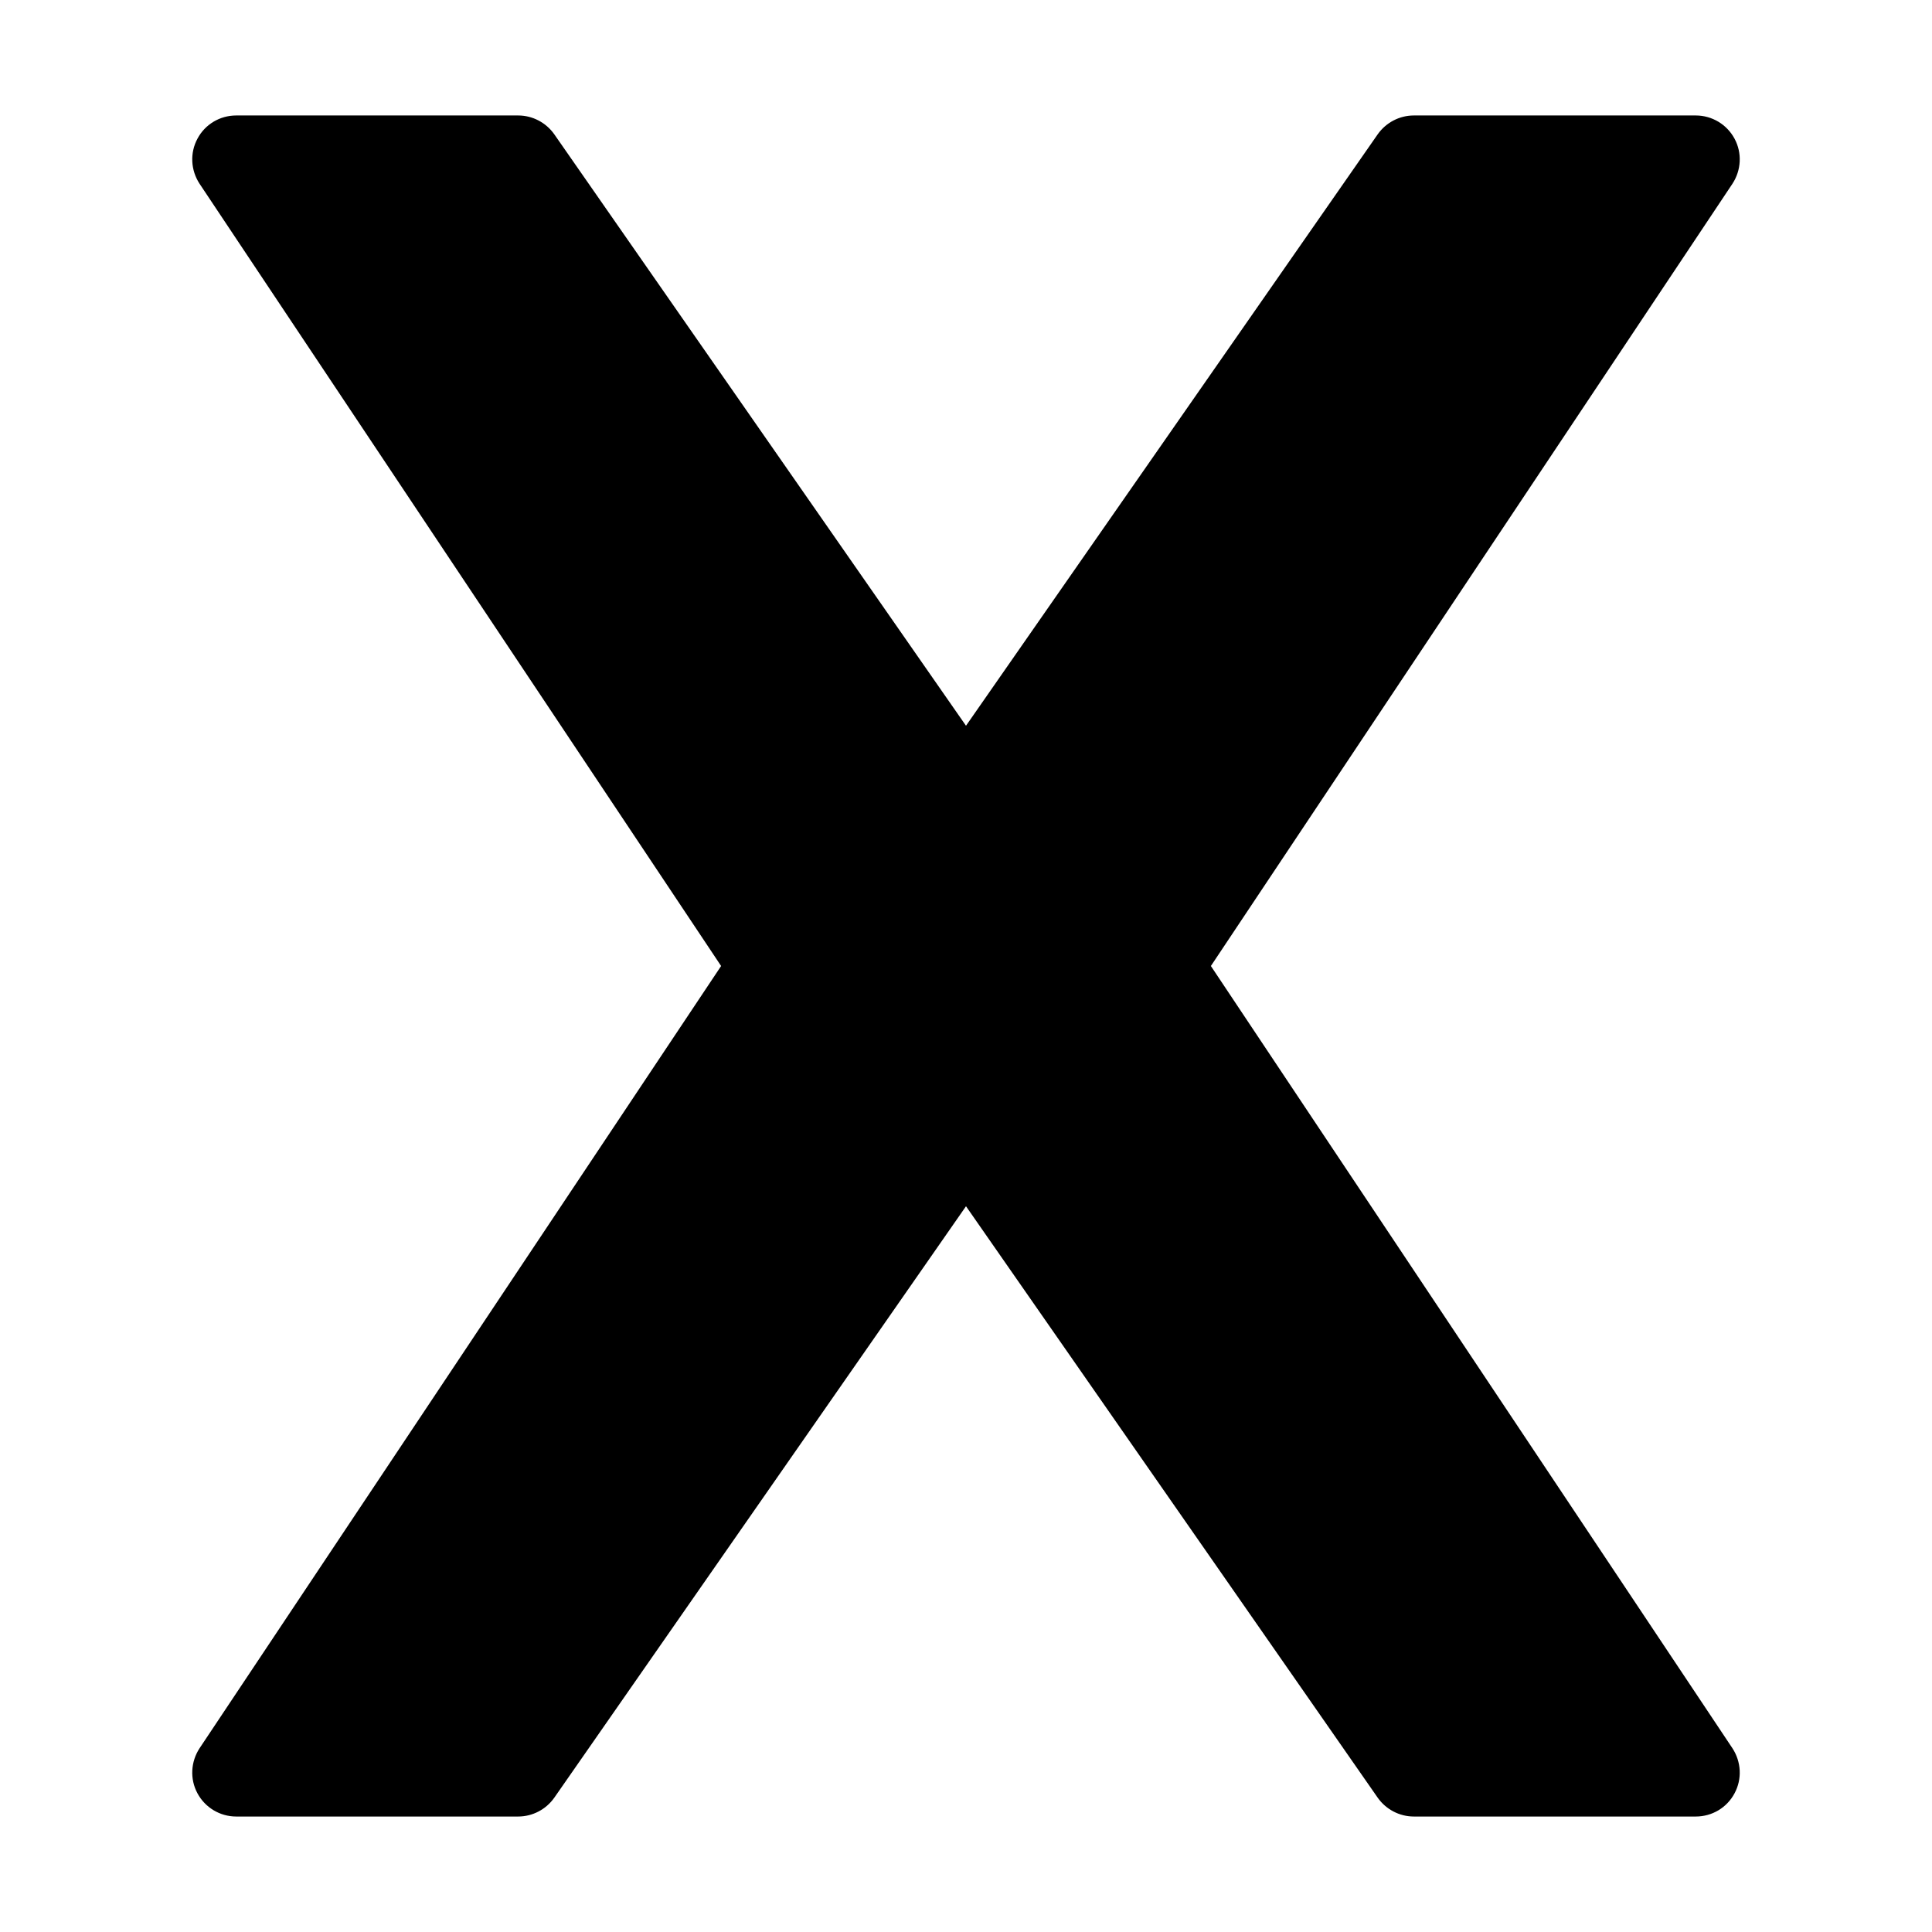
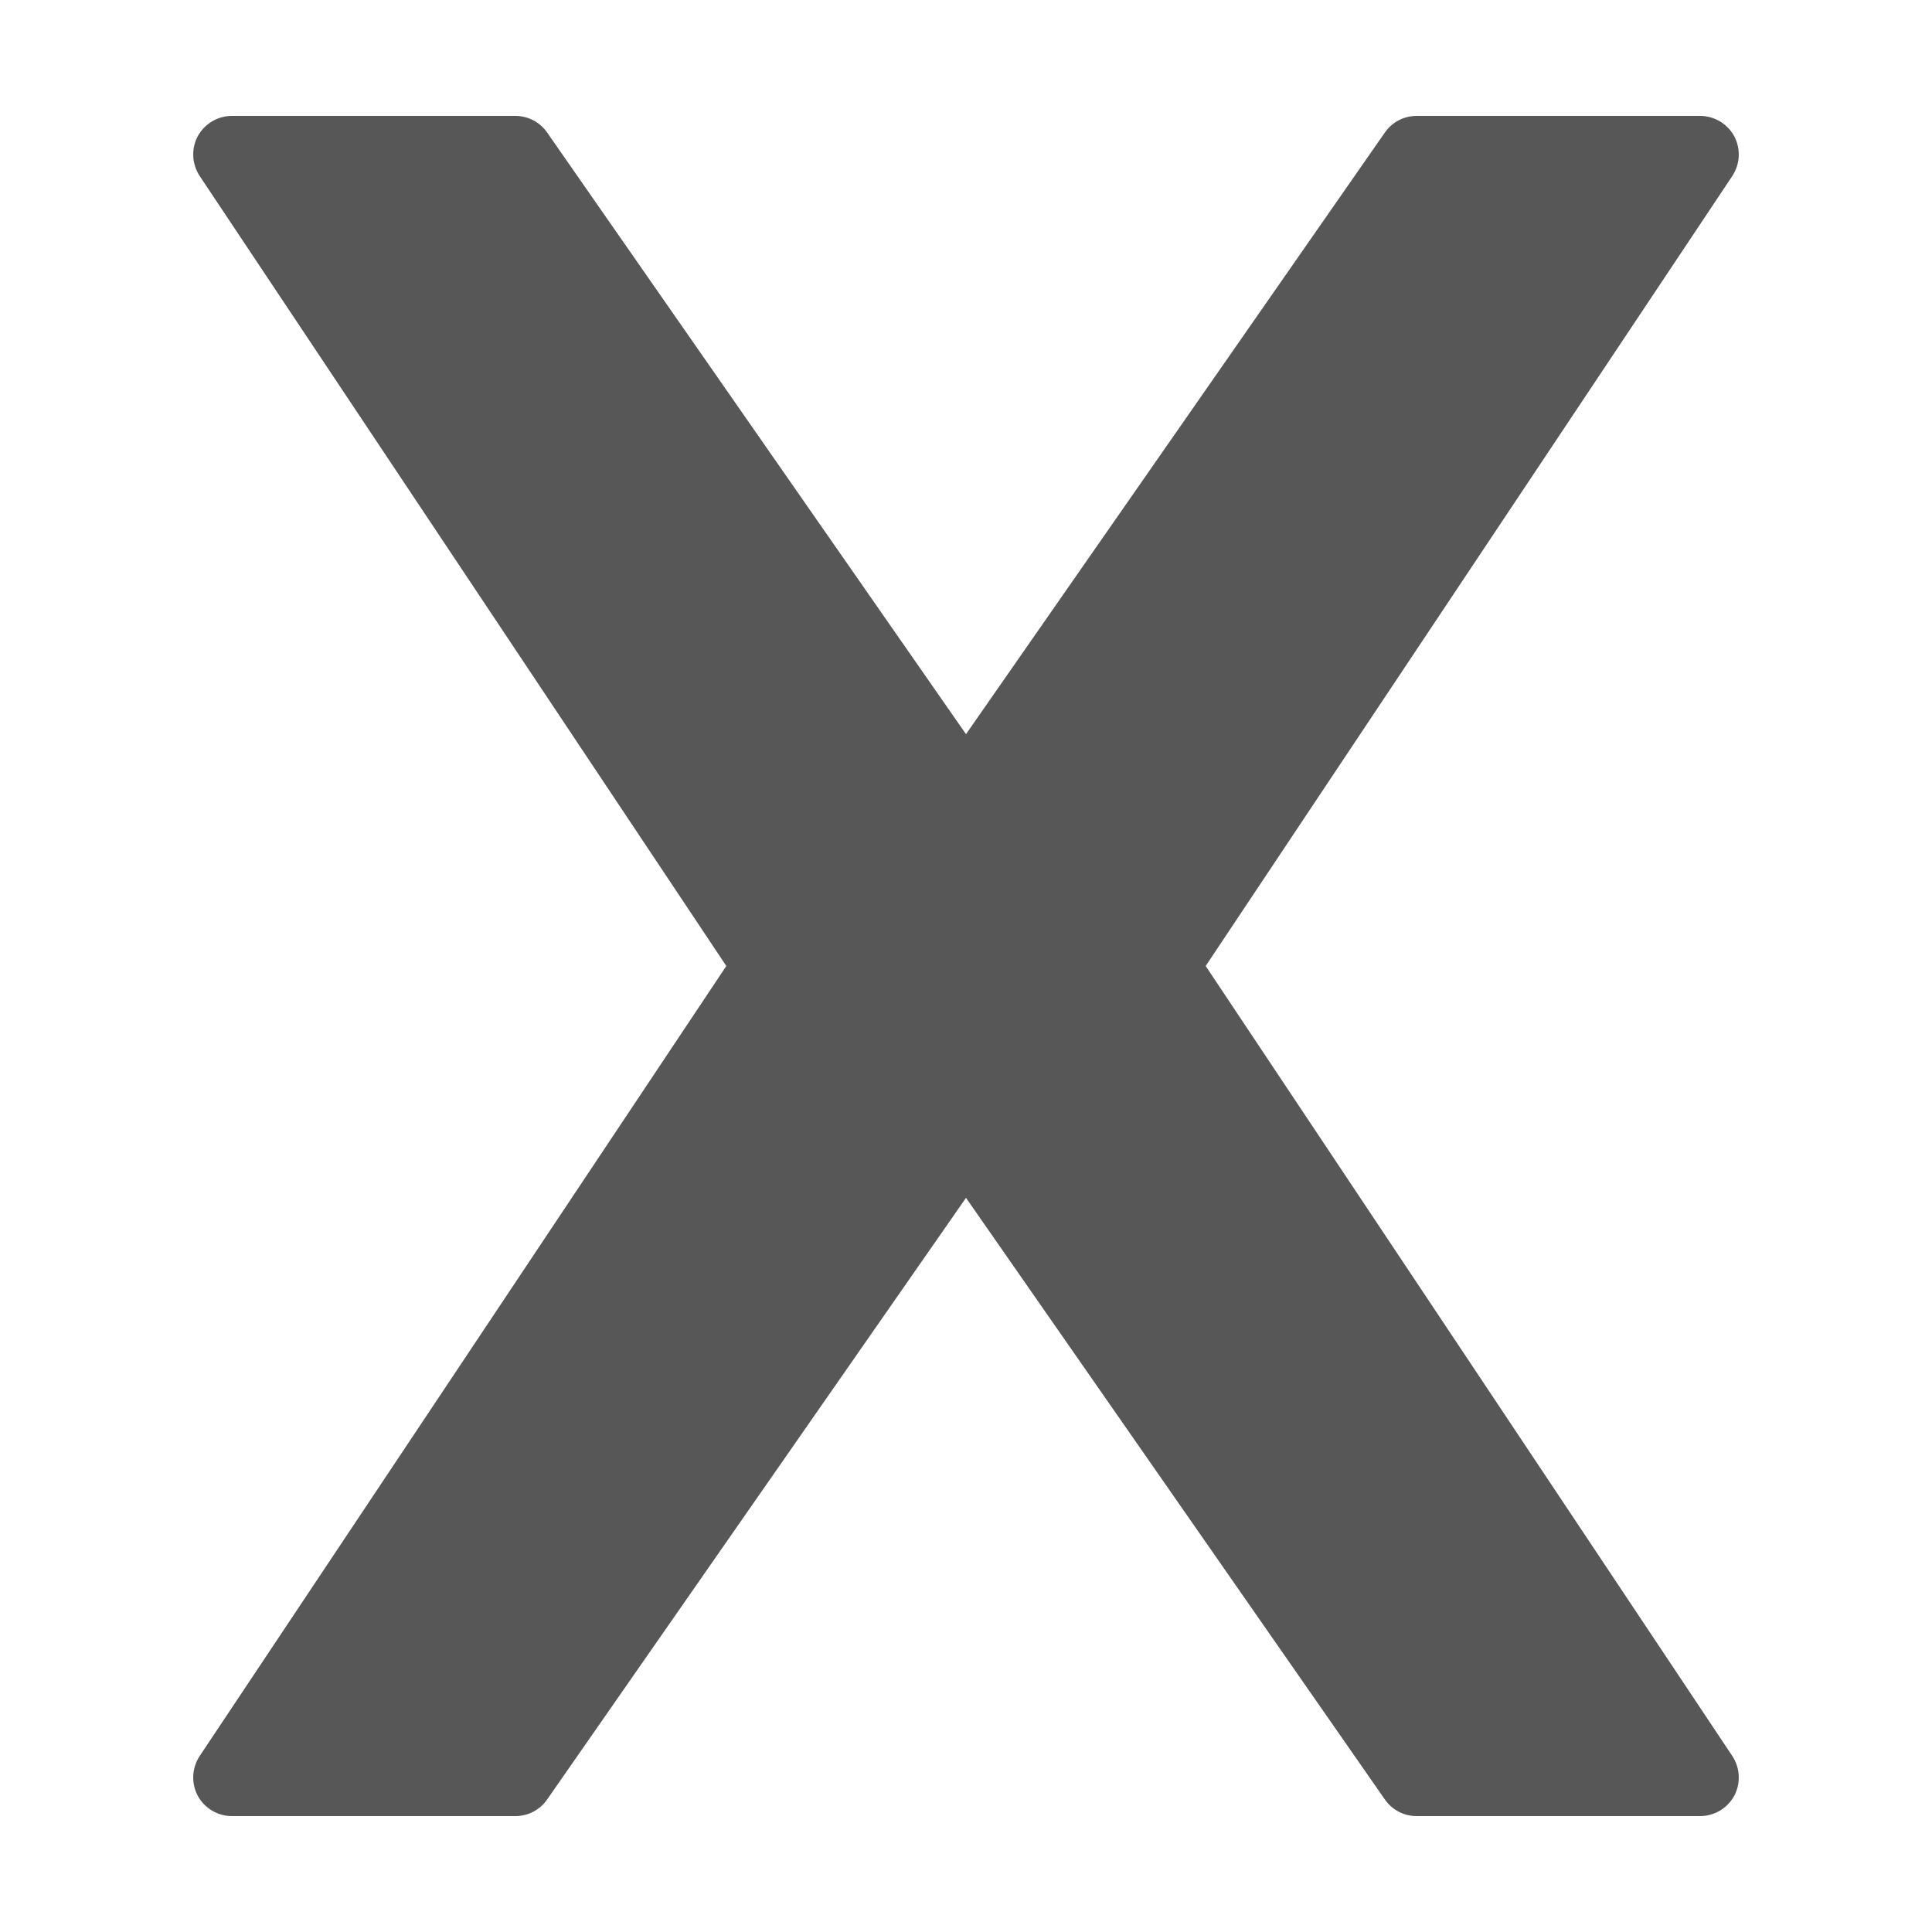
<svg xmlns="http://www.w3.org/2000/svg" width="50pt" height="50pt" viewBox="0 0 50 50" version="1.1">
-   <g id="surface996565">
-     <path style="fill-rule:nonzero;fill:rgb(0%,0%,0%);fill-opacity:1;stroke-width:1;stroke-linecap:butt;stroke-linejoin:round;stroke:rgb(0%,0%,0%);stroke-opacity:1;stroke-miterlimit:10;" d="M 154.228 156.337 C 154.918 157.392 154.999 158.744 154.391 159.866 C 153.796 160.988 152.633 161.677 151.362 161.677 L 126.11 161.677 C 124.988 161.677 123.933 161.123 123.284 160.204 L 86 106.643 L 48.716 160.204 C 48.067 161.123 47.012 161.677 45.89 161.677 L 20.638 161.677 C 19.367 161.677 18.204 160.974 17.609 159.866 C 17.001 158.744 17.082 157.392 17.772 156.337 L 64.668 86 L 17.772 15.663 C 17.082 14.608 17.001 13.256 17.609 12.134 C 18.204 11.012 19.367 10.323 20.638 10.323 L 45.89 10.323 C 47.012 10.323 48.067 10.877 48.716 11.796 L 86 65.357 L 123.284 11.796 C 123.933 10.877 124.988 10.323 126.11 10.323 L 151.362 10.323 C 152.633 10.323 153.796 11.026 154.391 12.134 C 154.999 13.256 154.918 14.608 154.228 15.663 L 107.332 86 Z M 154.228 156.337 " transform="matrix(0.288953,0,0,0.288953,0.15,0.15)" />
-     <path style=" stroke:none;fill-rule:nonzero;fill:rgb(0%,0%,0%);fill-opacity:1;" d="M 31.164 25 L 44.715 4.676 C 44.914 4.371 44.938 3.98 44.762 3.656 C 44.59 3.336 44.254 3.133 43.887 3.133 L 36.59 3.133 C 36.266 3.133 35.961 3.293 35.773 3.559 L 25 19.035 L 14.227 3.559 C 14.039 3.293 13.734 3.133 13.41 3.133 L 6.113 3.133 C 5.746 3.133 5.41 3.332 5.238 3.656 C 5.062 3.98 5.086 4.371 5.285 4.676 L 18.836 25 L 5.285 45.324 C 5.086 45.629 5.062 46.02 5.238 46.344 C 5.41 46.664 5.746 46.867 6.113 46.867 L 13.41 46.867 C 13.734 46.867 14.039 46.707 14.227 46.441 L 25 30.965 L 35.773 46.441 C 35.961 46.707 36.266 46.867 36.59 46.867 L 43.887 46.867 C 44.254 46.867 44.59 46.668 44.762 46.344 C 44.938 46.02 44.914 45.629 44.715 45.324 Z M 31.164 25 " />
+   <g id="surface1116538">
+     <path style=" stroke:none;fill-rule:nonzero;fill:rgb(34.118%,34.118%,34.118%);fill-opacity:1;" d="M 31.203 25 L 44.832 4.555 C 45.035 4.246 45.055 3.855 44.883 3.527 C 44.707 3.203 44.367 3 44 3 L 36.66 3 C 36.332 3 36.027 3.16 35.84 3.43 L 25 19 L 14.16 3.43 C 13.973 3.16 13.668 3 13.34 3 L 6 3 C 5.633 3 5.293 3.203 5.117 3.527 C 4.945 3.852 4.965 4.246 5.168 4.555 L 18.797 25 L 5.168 45.445 C 4.965 45.754 4.945 46.145 5.117 46.473 C 5.293 46.797 5.633 47 6 47 L 13.34 47 C 13.668 47 13.973 46.84 14.16 46.57 L 25 31 L 35.84 46.57 C 36.027 46.84 36.332 47 36.66 47 L 44 47 C 44.367 47 44.707 46.797 44.883 46.473 C 45.055 46.148 45.035 45.754 44.832 45.445 Z M 31.203 25 " />
  </g>
</svg>
